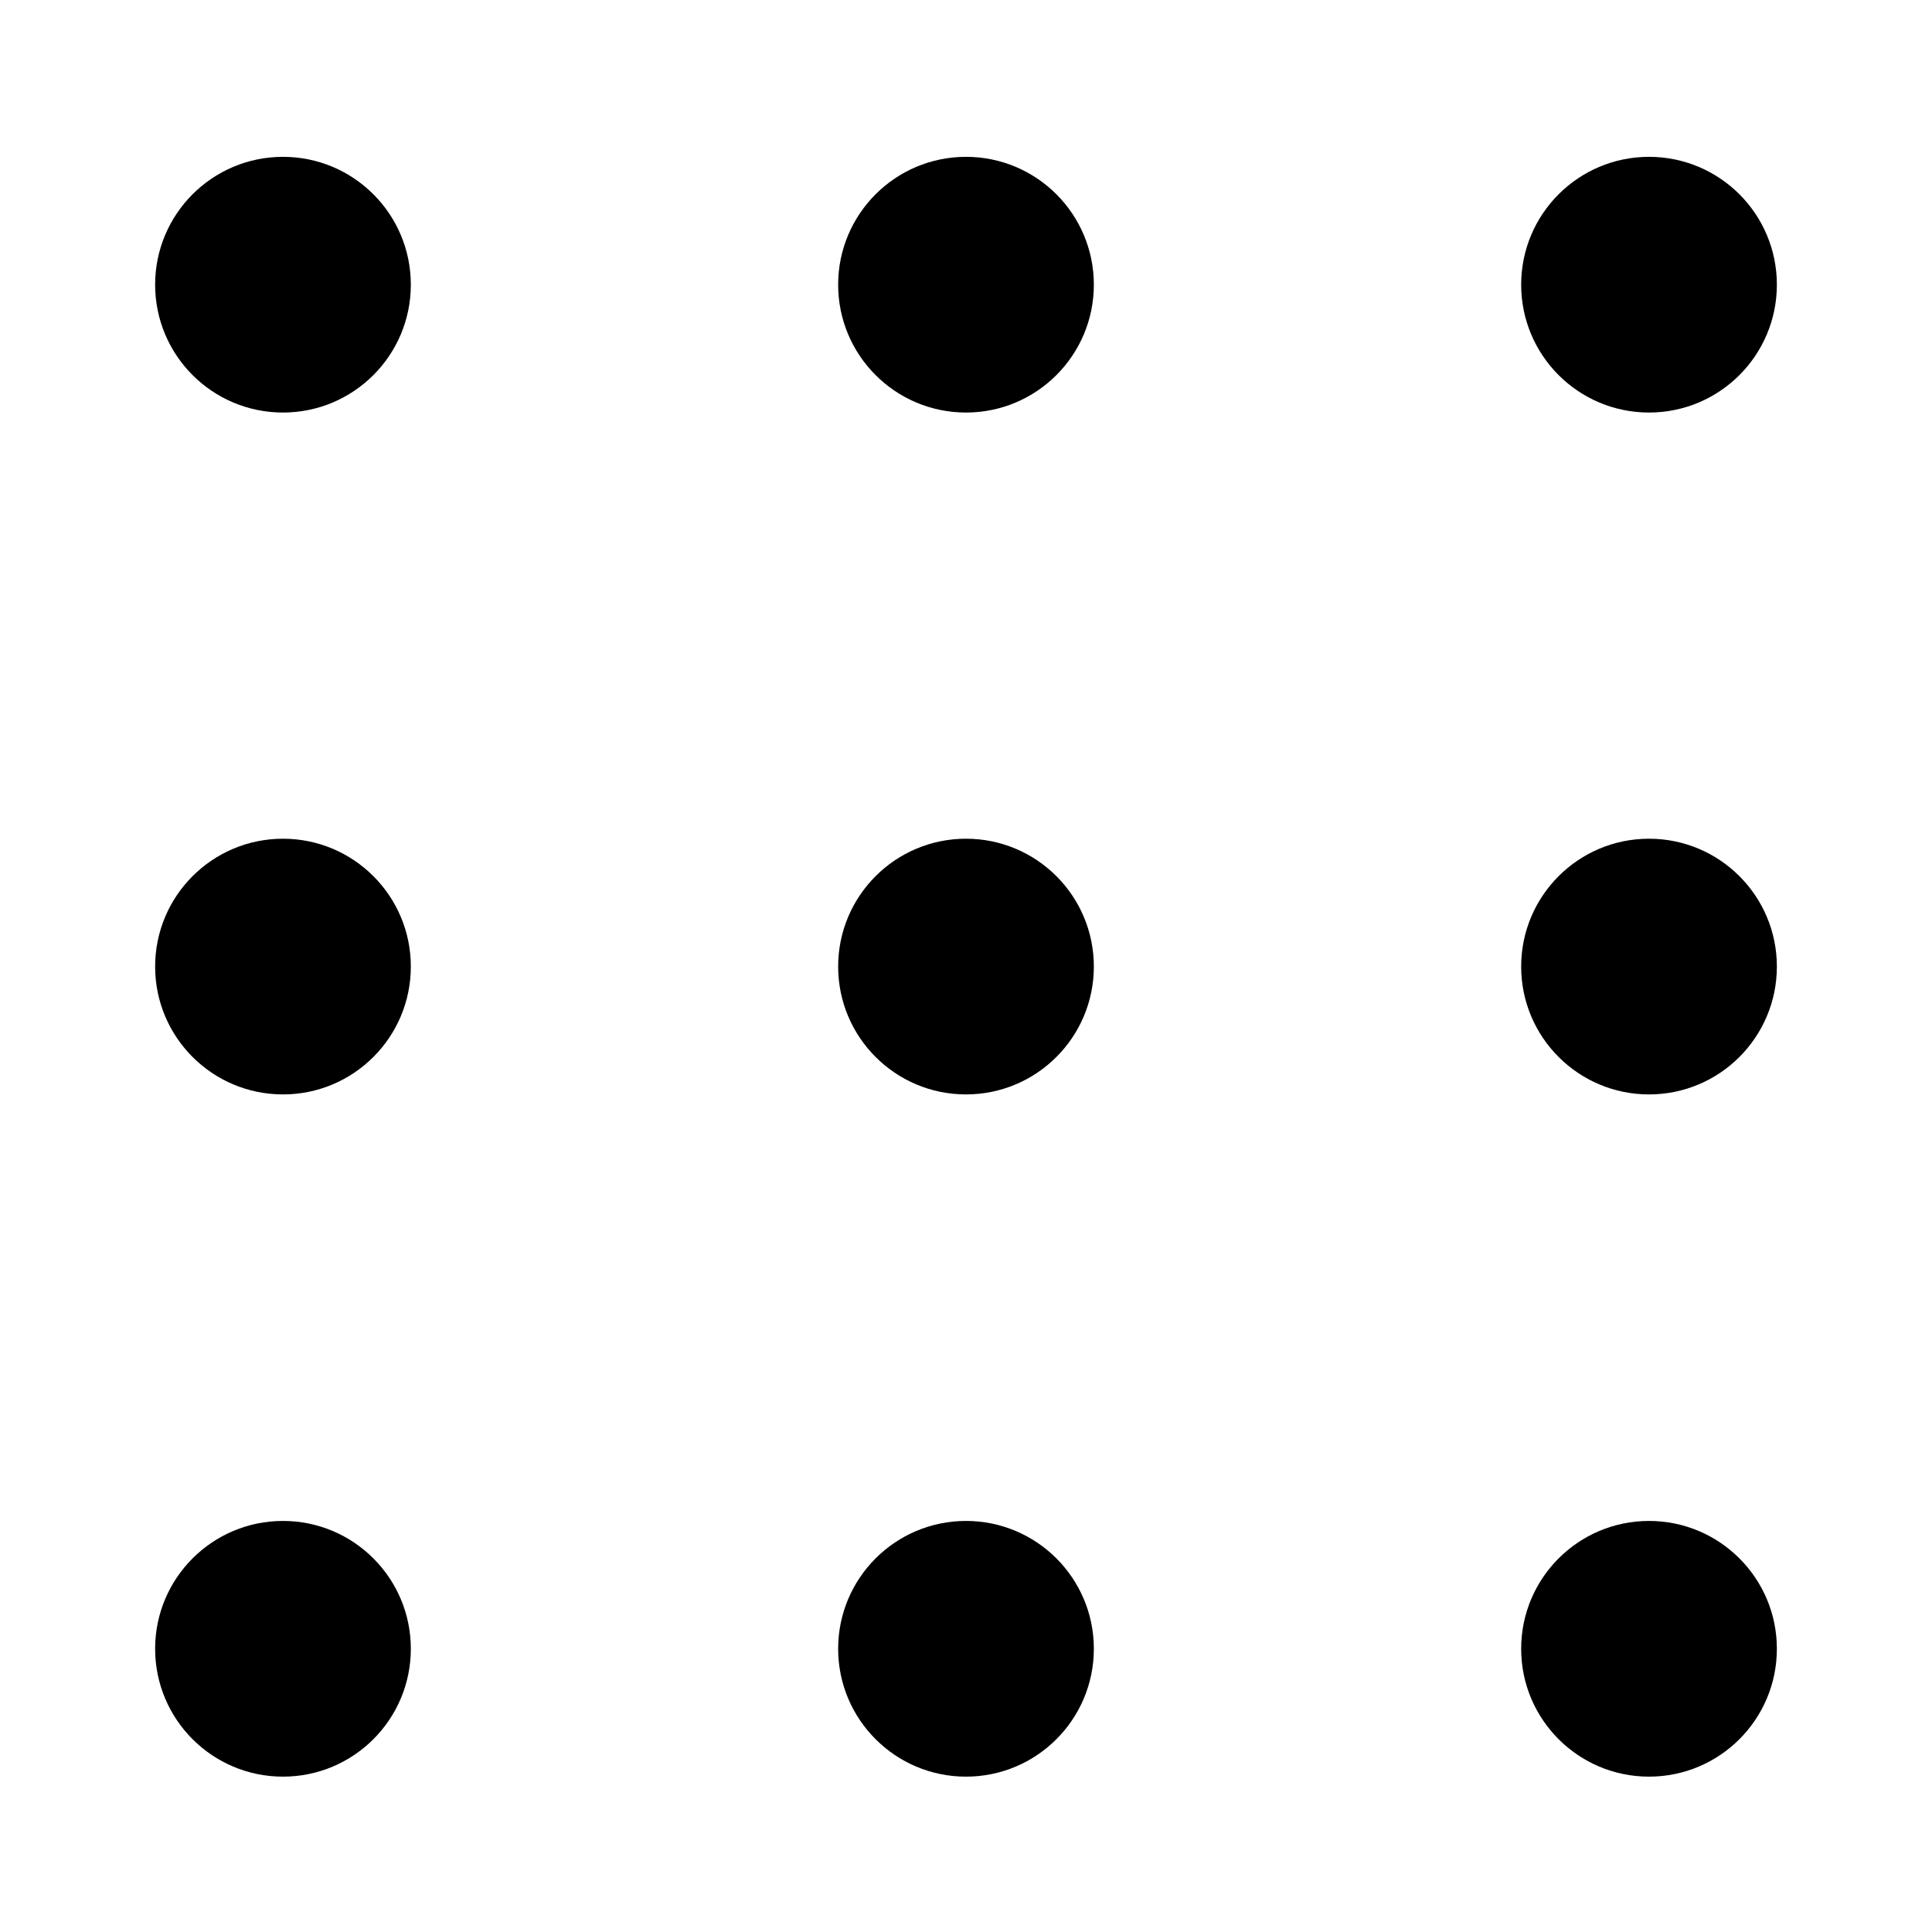
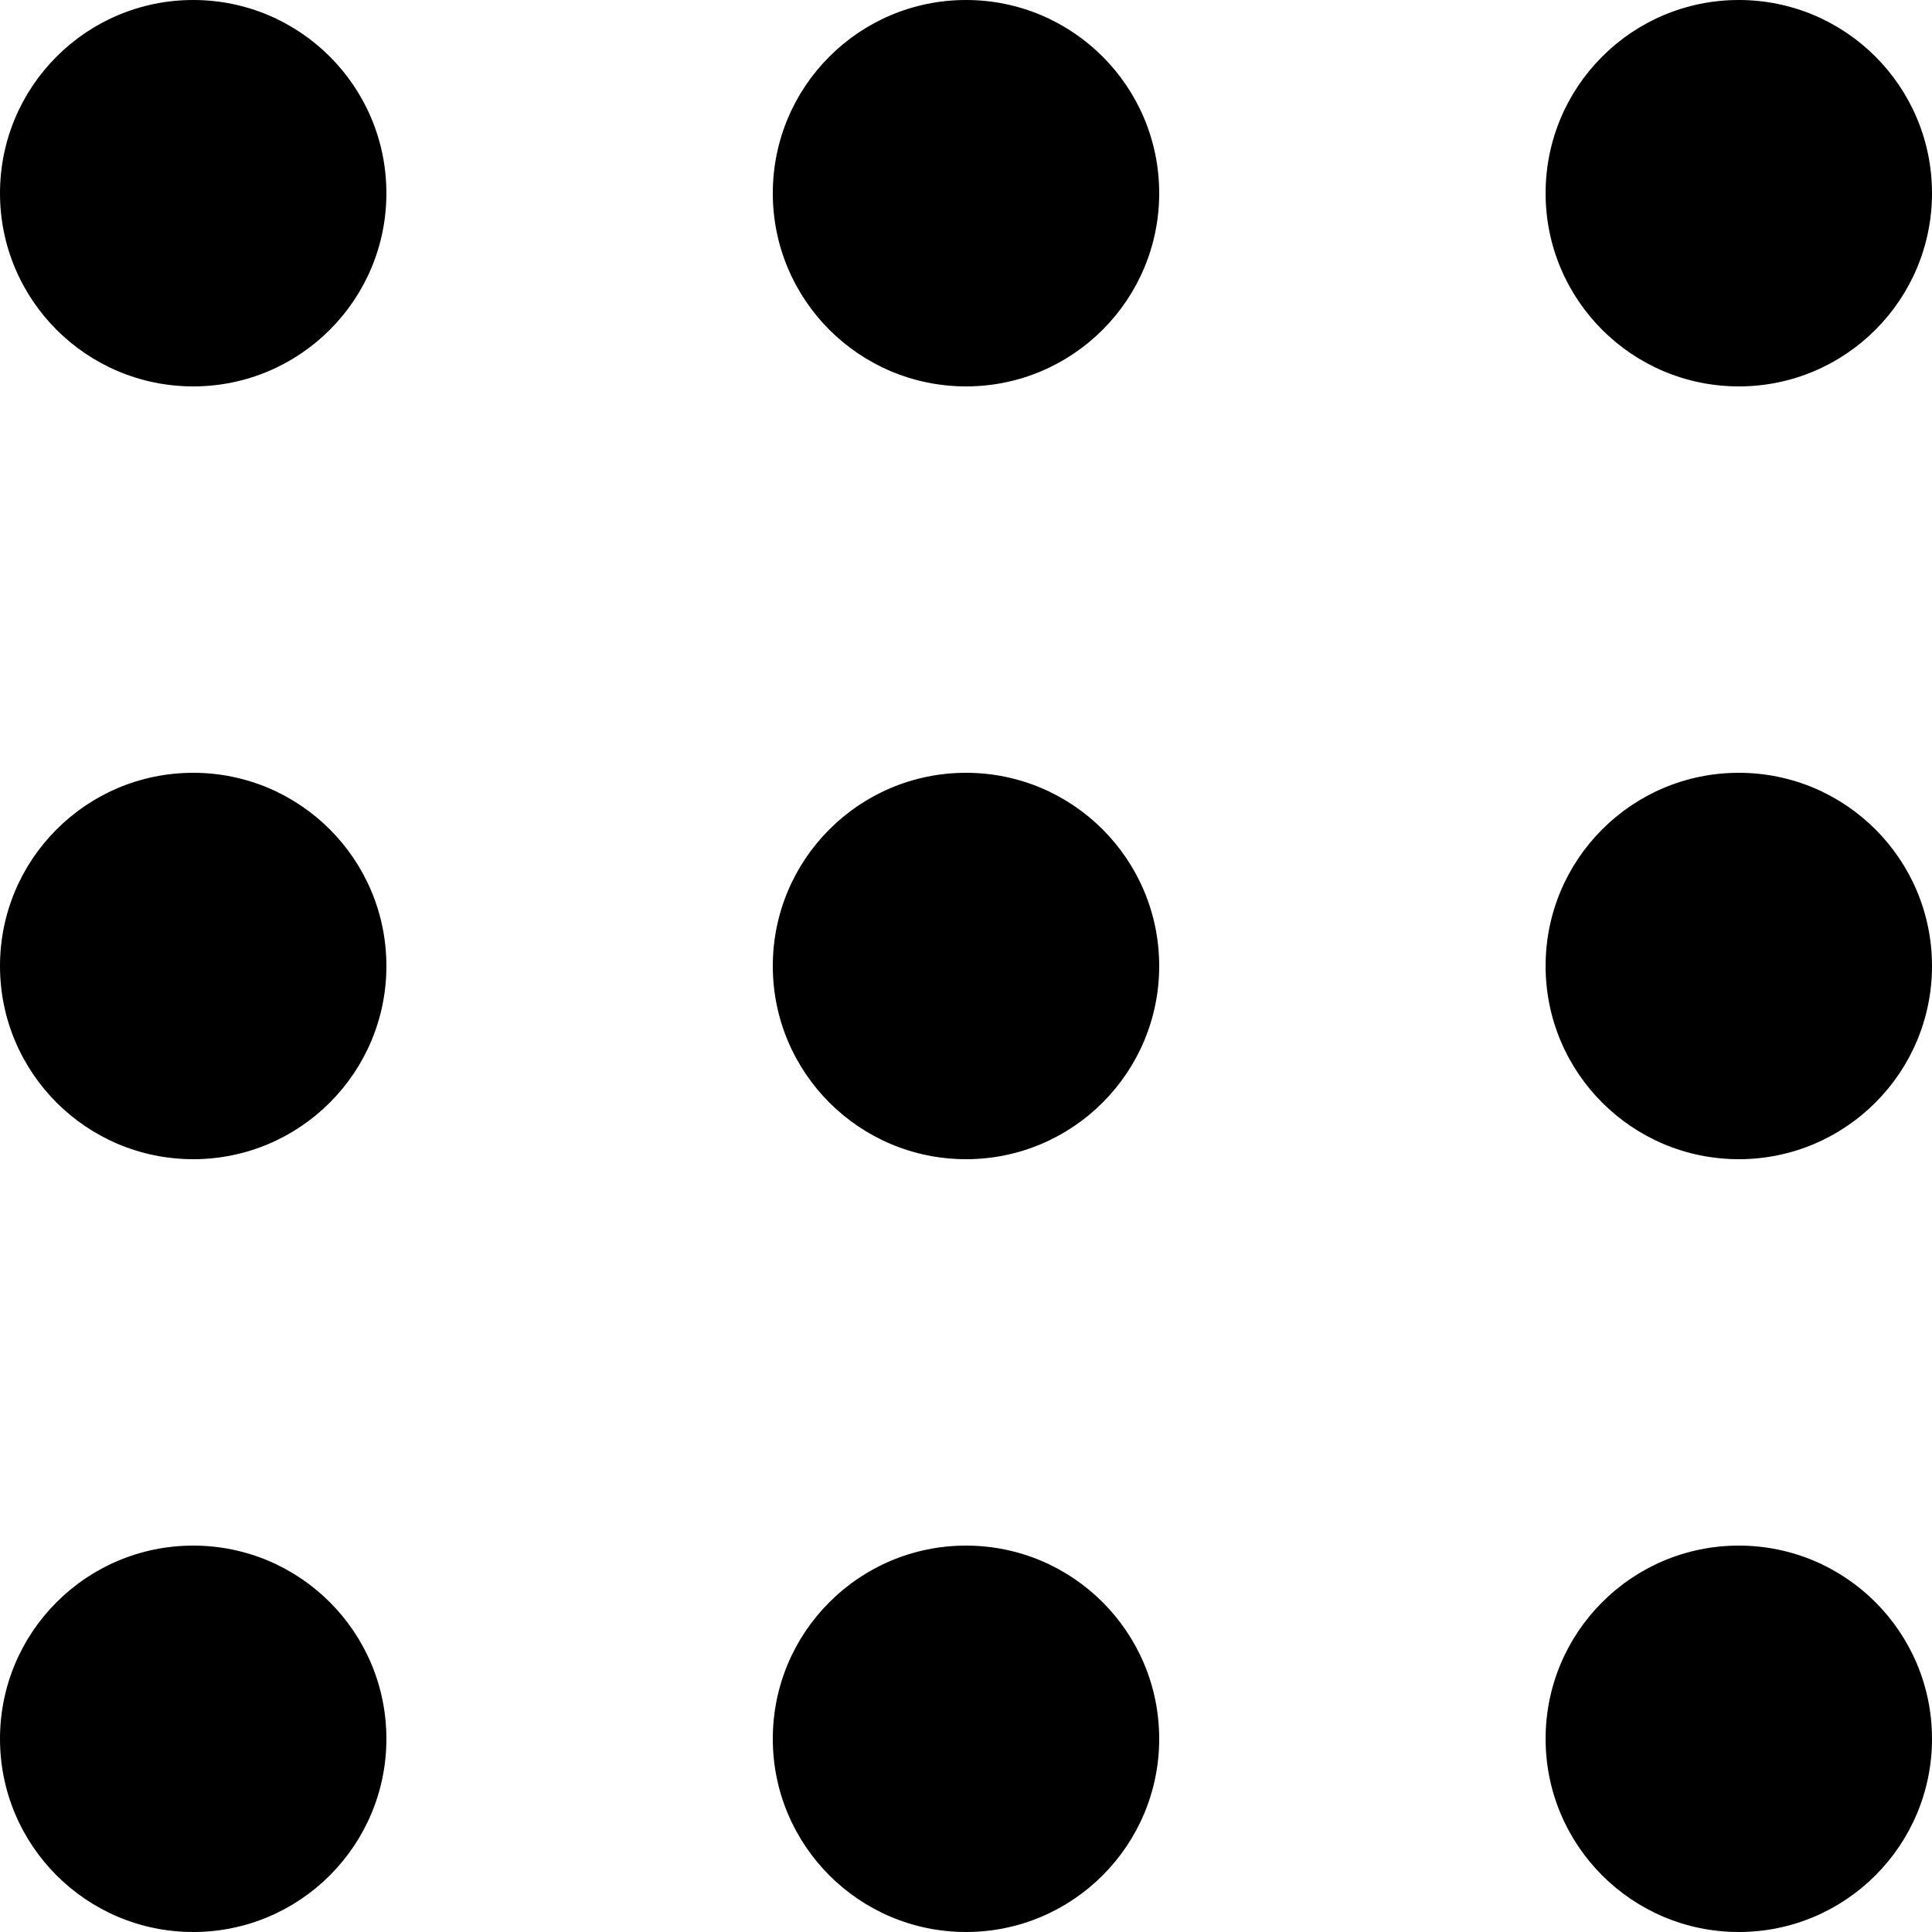
- <svg xmlns="http://www.w3.org/2000/svg" id="ab69012f-040c-49c5-abb3-2a495baf76ba" data-name="Layer 1" viewBox="0 0 17 17">
-   <g>
-     <g>
-       <circle cx="2.49" cy="2.505" r="1.125" />
-       <circle cx="8.5" cy="2.505" r="1.125" />
-       <circle cx="14.51" cy="2.505" r="1.125" />
-     </g>
-     <g>
-       <circle cx="2.49" cy="8.505" r="1.125" />
-       <circle cx="8.5" cy="8.505" r="1.125" />
-       <circle cx="14.51" cy="8.505" r="1.125" />
-     </g>
-     <g>
-       <circle cx="2.49" cy="14.508" r="1.125" />
-       <circle cx="8.5" cy="14.508" r="1.125" />
-       <circle cx="14.51" cy="14.508" r="1.125" />
-     </g>
-   </g>
+ <svg xmlns="http://www.w3.org/2000/svg" version="1.1" x="0px" y="0px" viewBox="0 0 32 32" style="enable-background:new 0 0 32 32;" xml:space="preserve">
+   <path d="M25.6,28.8a3.2,3.2 0 1,0 6.4,0a3.2,3.2 0 1,0 -6.4,0" />
+   <path d="M12.8,28.8a3.2,3.2 0 1,0 6.4,0a3.2,3.2 0 1,0 -6.4,0" />
+   <path d="M0,28.8a3.2,3.2 0 1,0 6.4,0a3.2,3.2 0 1,0 -6.4,0" />
+   <path d="M25.6,16a3.2,3.2 0 1,0 6.4,0a3.2,3.2 0 1,0 -6.4,0" />
+   <path d="M12.8,16a3.2,3.2 0 1,0 6.4,0a3.2,3.2 0 1,0 -6.4,0" />
+   <path d="M0,16a3.2,3.2 0 1,0 6.4,0a3.2,3.2 0 1,0 -6.4,0" />
+   <path d="M25.6,3.2a3.2,3.2 0 1,0 6.4,0a3.2,3.2 0 1,0 -6.4,0" />
+   <path d="M12.8,3.2a3.2,3.2 0 1,0 6.4,0a3.2,3.2 0 1,0 -6.4,0" />
+   <path d="M0,3.2a3.2,3.2 0 1,0 6.4,0a3.2,3.2 0 1,0 -6.4,0" />
</svg>
